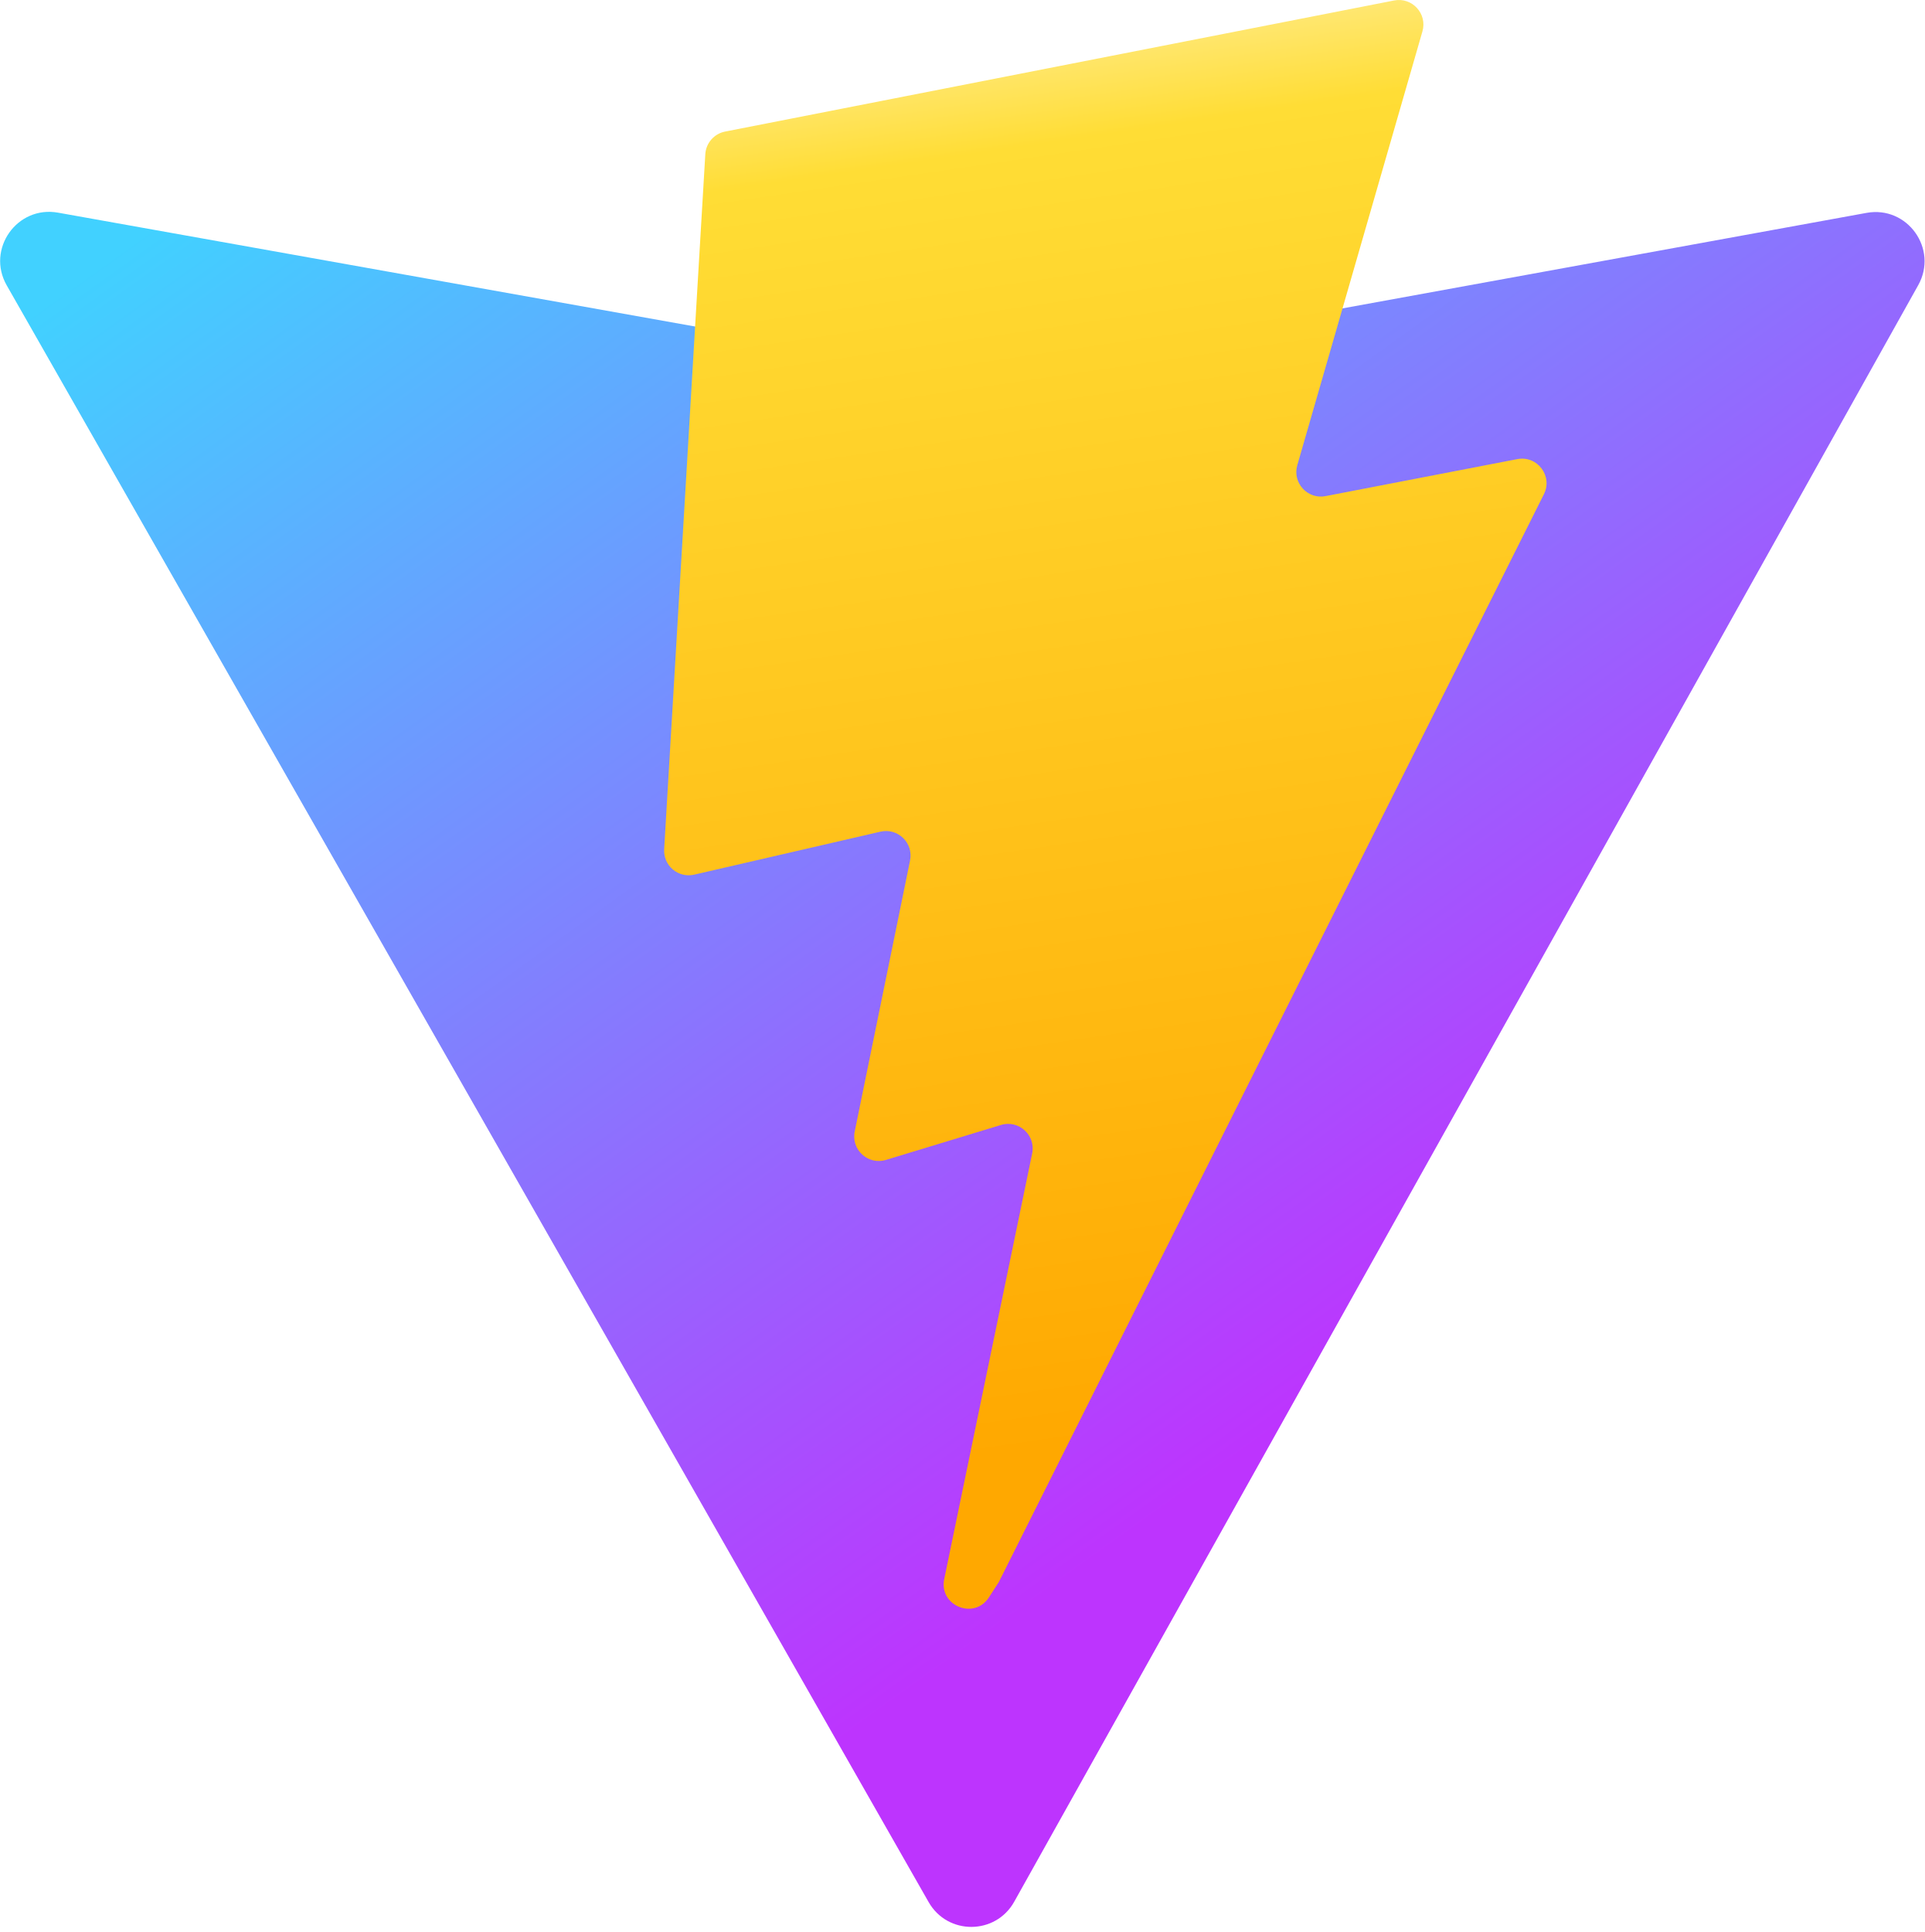
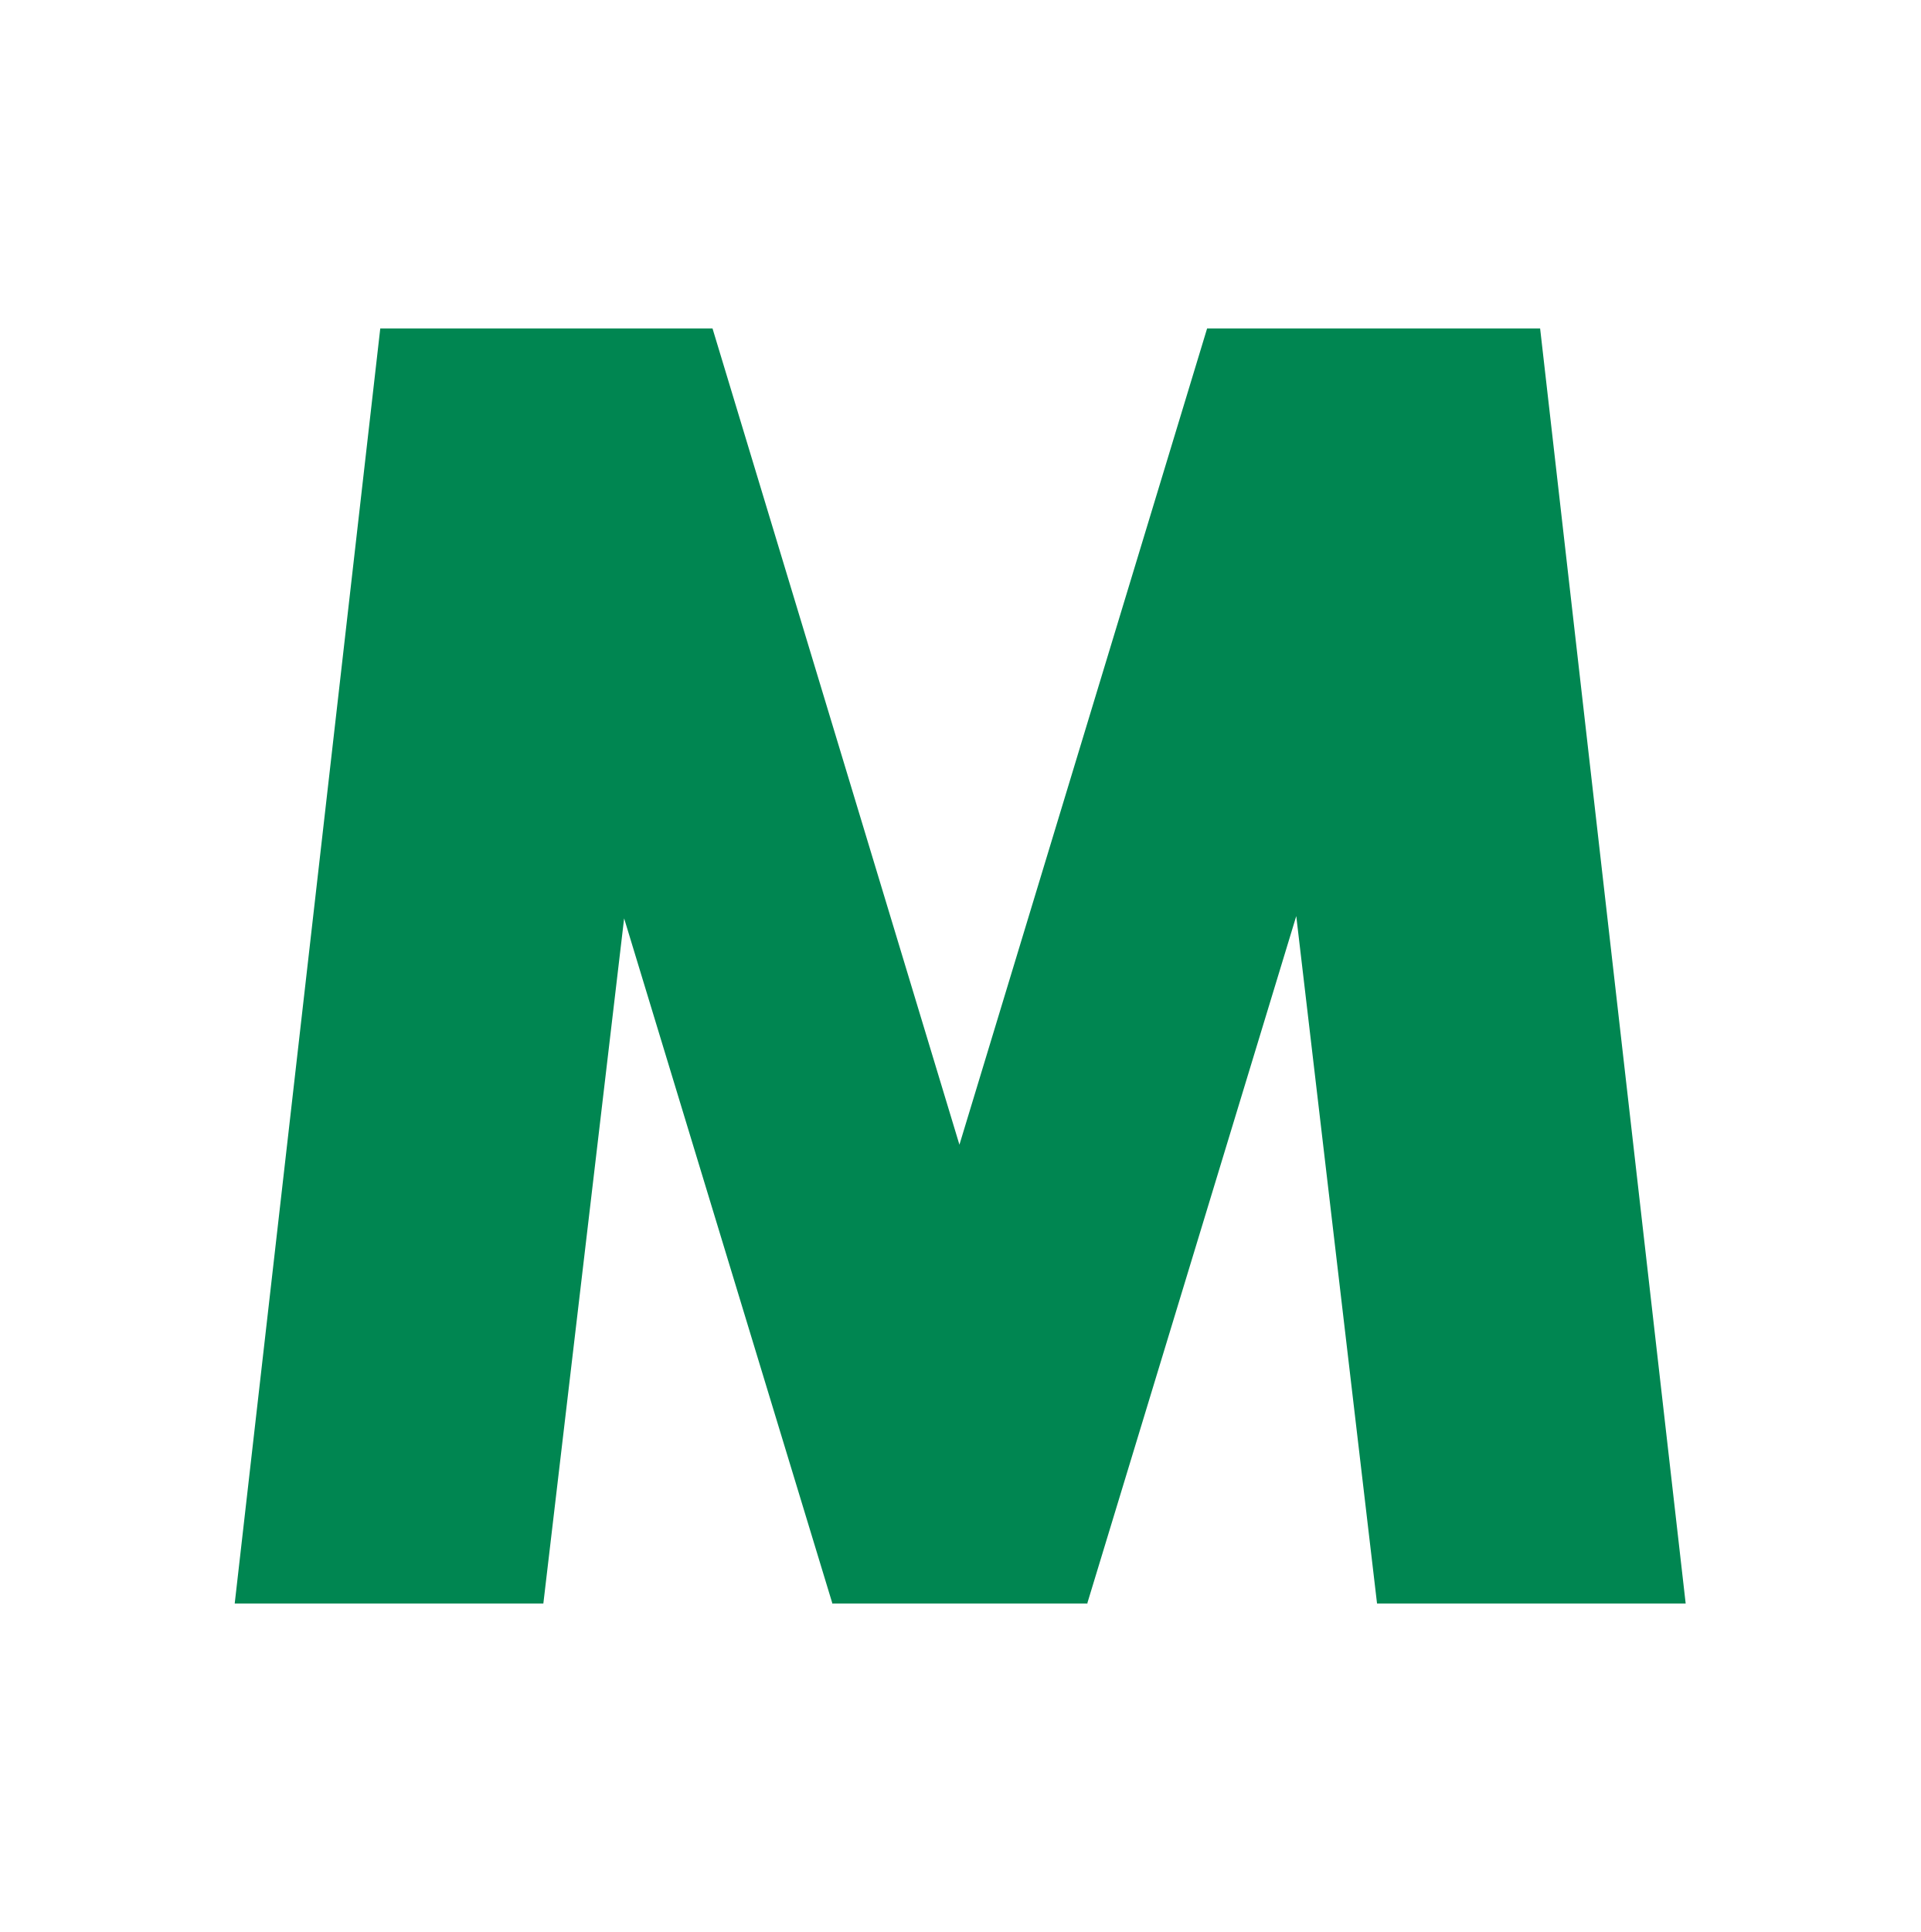
- <svg xmlns="http://www.w3.org/2000/svg" aria-hidden="true" role="img" class="iconify iconify--logos" width="31.88" height="32" preserveAspectRatio="xMidYMid meet" viewBox="0 0 256 257">
-   <defs>
-     <linearGradient id="IconifyId1813088fe1fbc01fb466" x1="-.828%" x2="57.636%" y1="7.652%" y2="78.411%">
-       <stop offset="0%" stop-color="#41D1FF" />
-       <stop offset="100%" stop-color="#BD34FE" />
-     </linearGradient>
-     <linearGradient id="IconifyId1813088fe1fbc01fb467" x1="43.376%" x2="50.316%" y1="2.242%" y2="89.03%">
-       <stop offset="0%" stop-color="#FFEA83" />
-       <stop offset="8.333%" stop-color="#FFDD35" />
-       <stop offset="100%" stop-color="#FFA800" />
-     </linearGradient>
-   </defs>
-   <path fill="url(#IconifyId1813088fe1fbc01fb466)" d="M255.153 37.938L134.897 252.976c-2.483 4.44-8.862 4.466-11.382.048L.875 37.958c-2.746-4.814 1.371-10.646 6.827-9.67l120.385 21.517a6.537 6.537 0 0 0 2.322-.004l117.867-21.483c5.438-.991 9.574 4.796 6.877 9.62Z" />
-   <path fill="url(#IconifyId1813088fe1fbc01fb467)" d="M185.432.063L96.44 17.501a3.268 3.268 0 0 0-2.634 3.014l-5.474 92.456a3.268 3.268 0 0 0 3.997 3.378l24.777-5.718c2.318-.535 4.413 1.507 3.936 3.838l-7.361 36.047c-.495 2.426 1.782 4.5 4.151 3.78l15.304-4.649c2.372-.72 4.652 1.36 4.15 3.788l-11.698 56.621c-.732 3.542 3.979 5.473 5.943 2.437l1.313-2.028l72.516-144.72c1.215-2.423-.88-5.186-3.54-4.672l-25.505 4.922c-2.396.462-4.435-1.77-3.759-4.114l16.646-57.705c.677-2.35-1.37-4.583-3.769-4.113Z" />
+ <svg xmlns="http://www.w3.org/2000/svg" version="1.1" id="Layer_1" x="0px" y="0px" viewBox="0 0 252 253.5" style="enable-background:new 0 0 252 253.5;" xml:space="preserve">
+   <style type="text/css">
+ 	.st0{fill:#008651;}
+ </style>
+   <polygon class="st0" points="158.4,43.1 125.9,150.2 93.5,43.1 49.9,43.1 30.8,210.4 71.3,210.4 81.9,120.5 109.2,210.3   109.2,210.4 109.2,210.4 142.6,210.4 142.7,210.4 142.7,210.3 170.1,120.2 180.7,210.4 221.2,210.4 202.1,43.1 " />
</svg>
